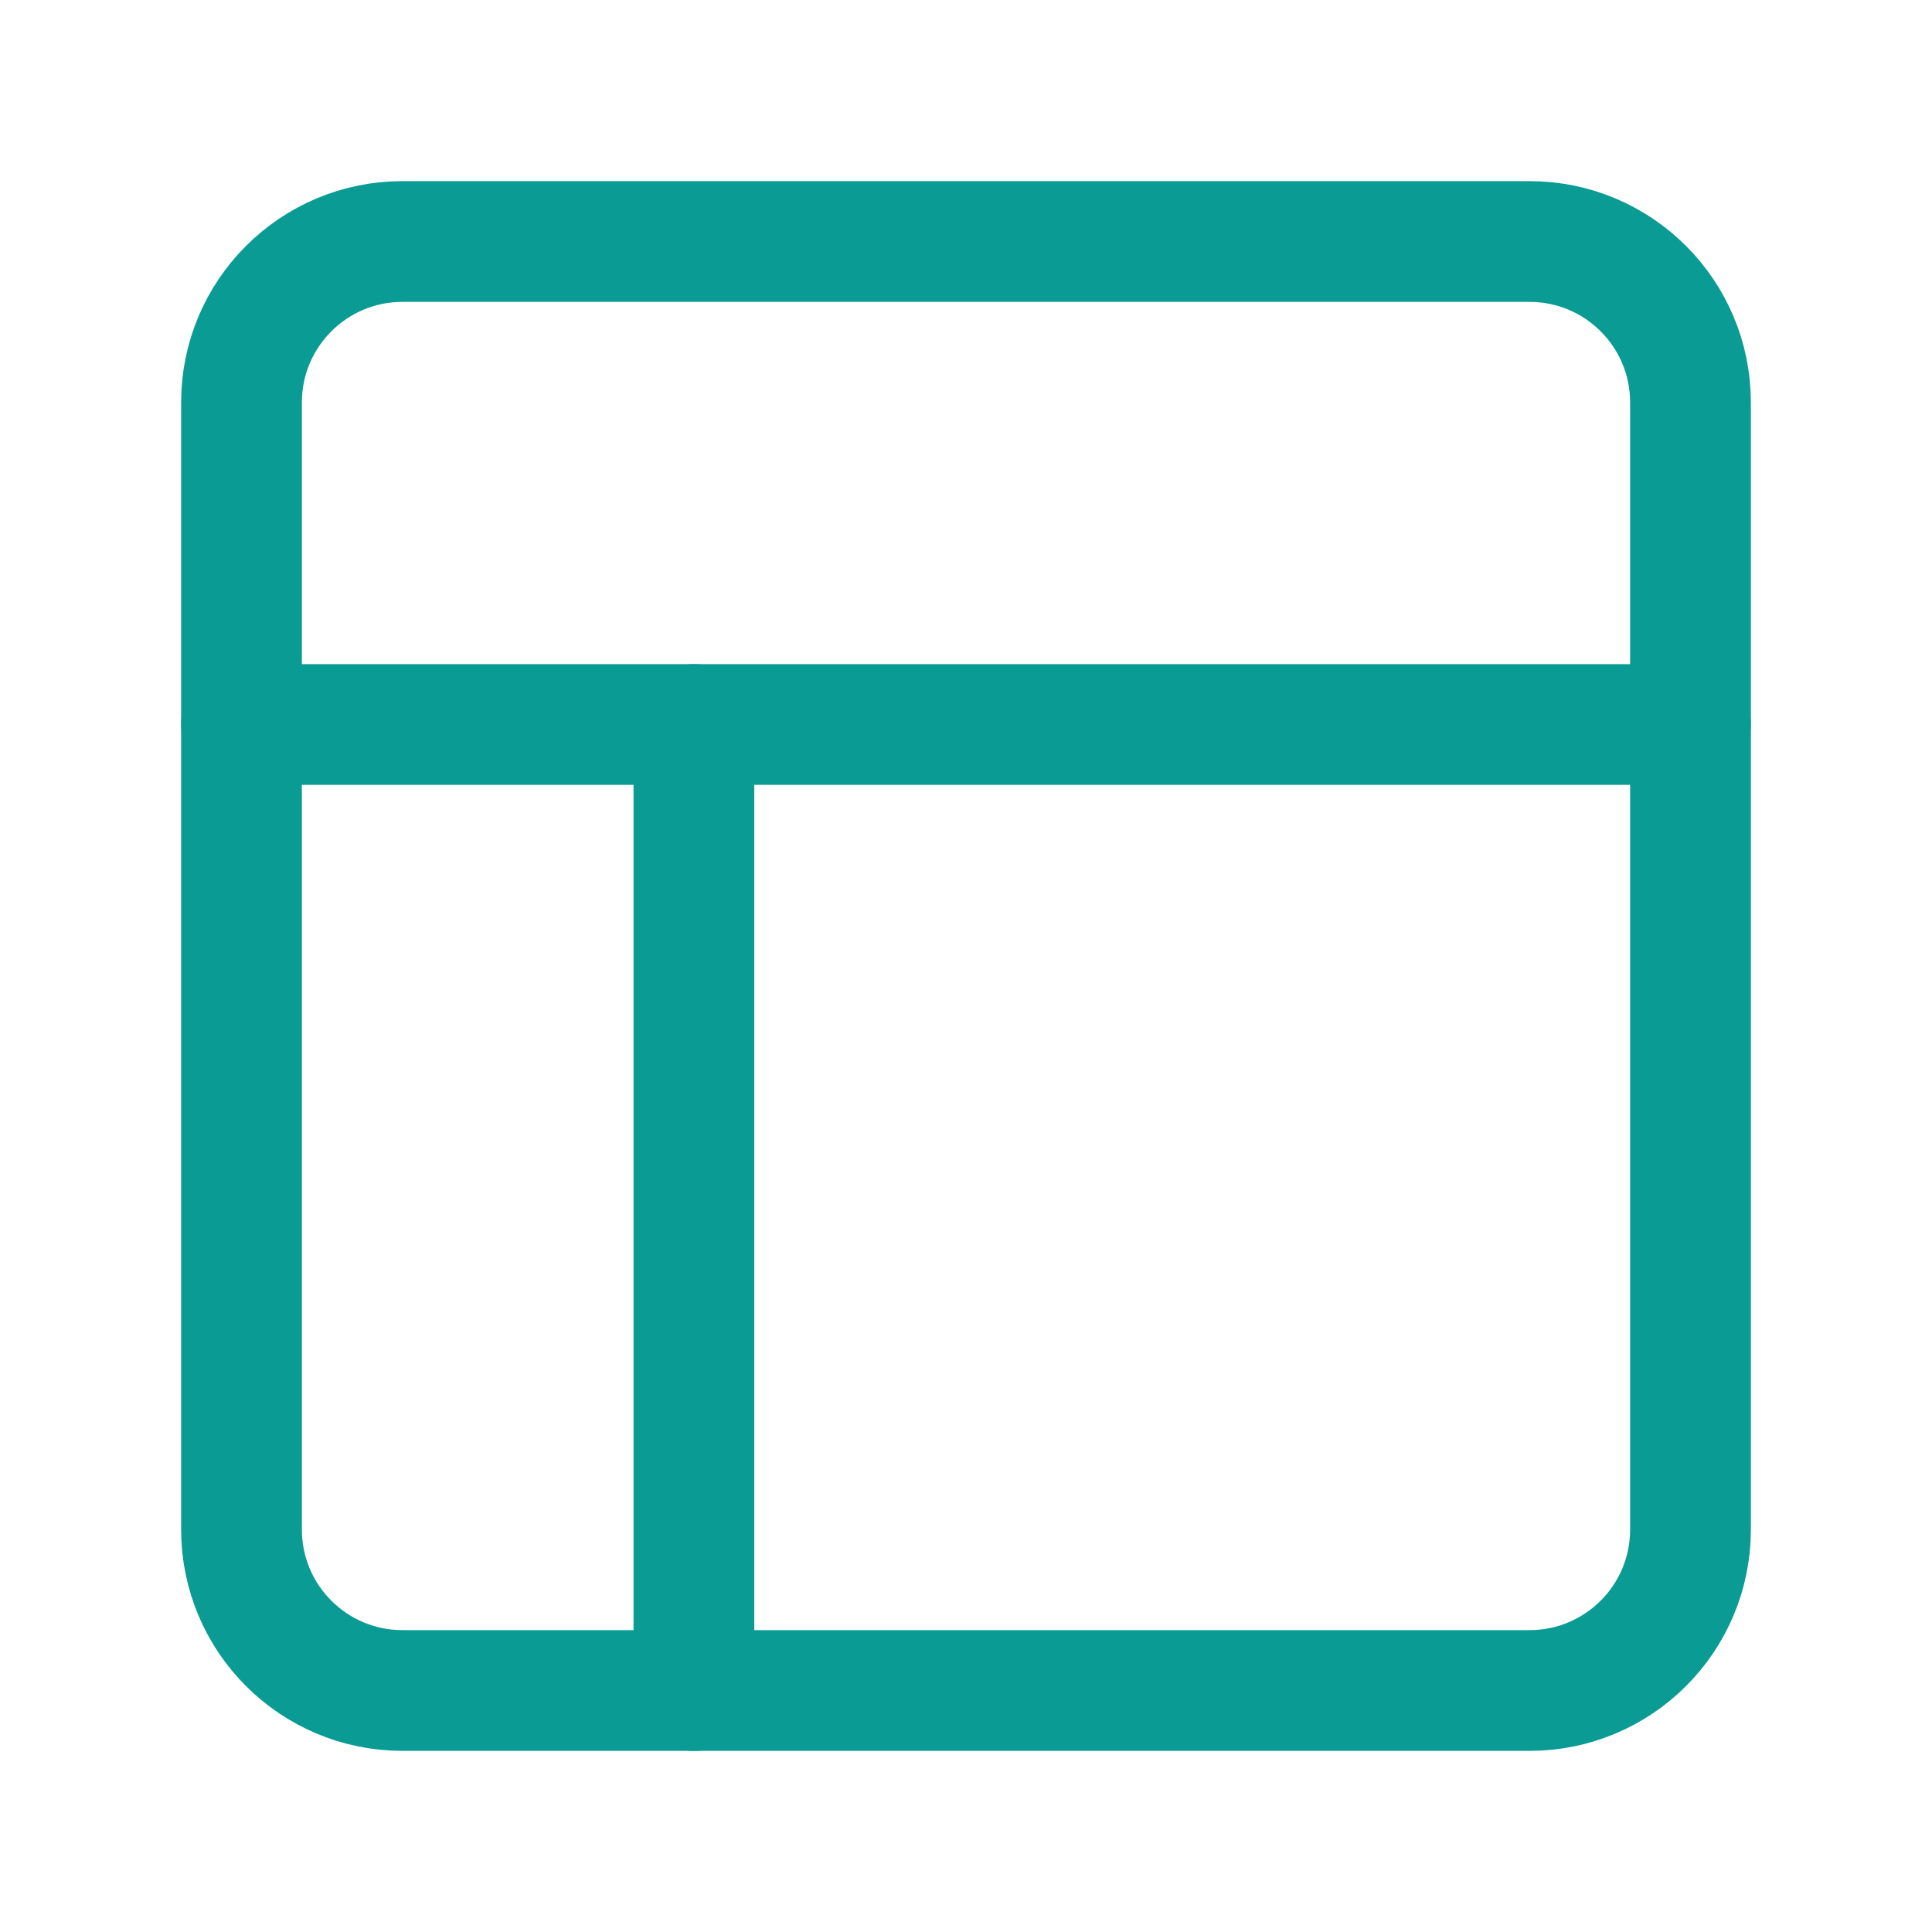
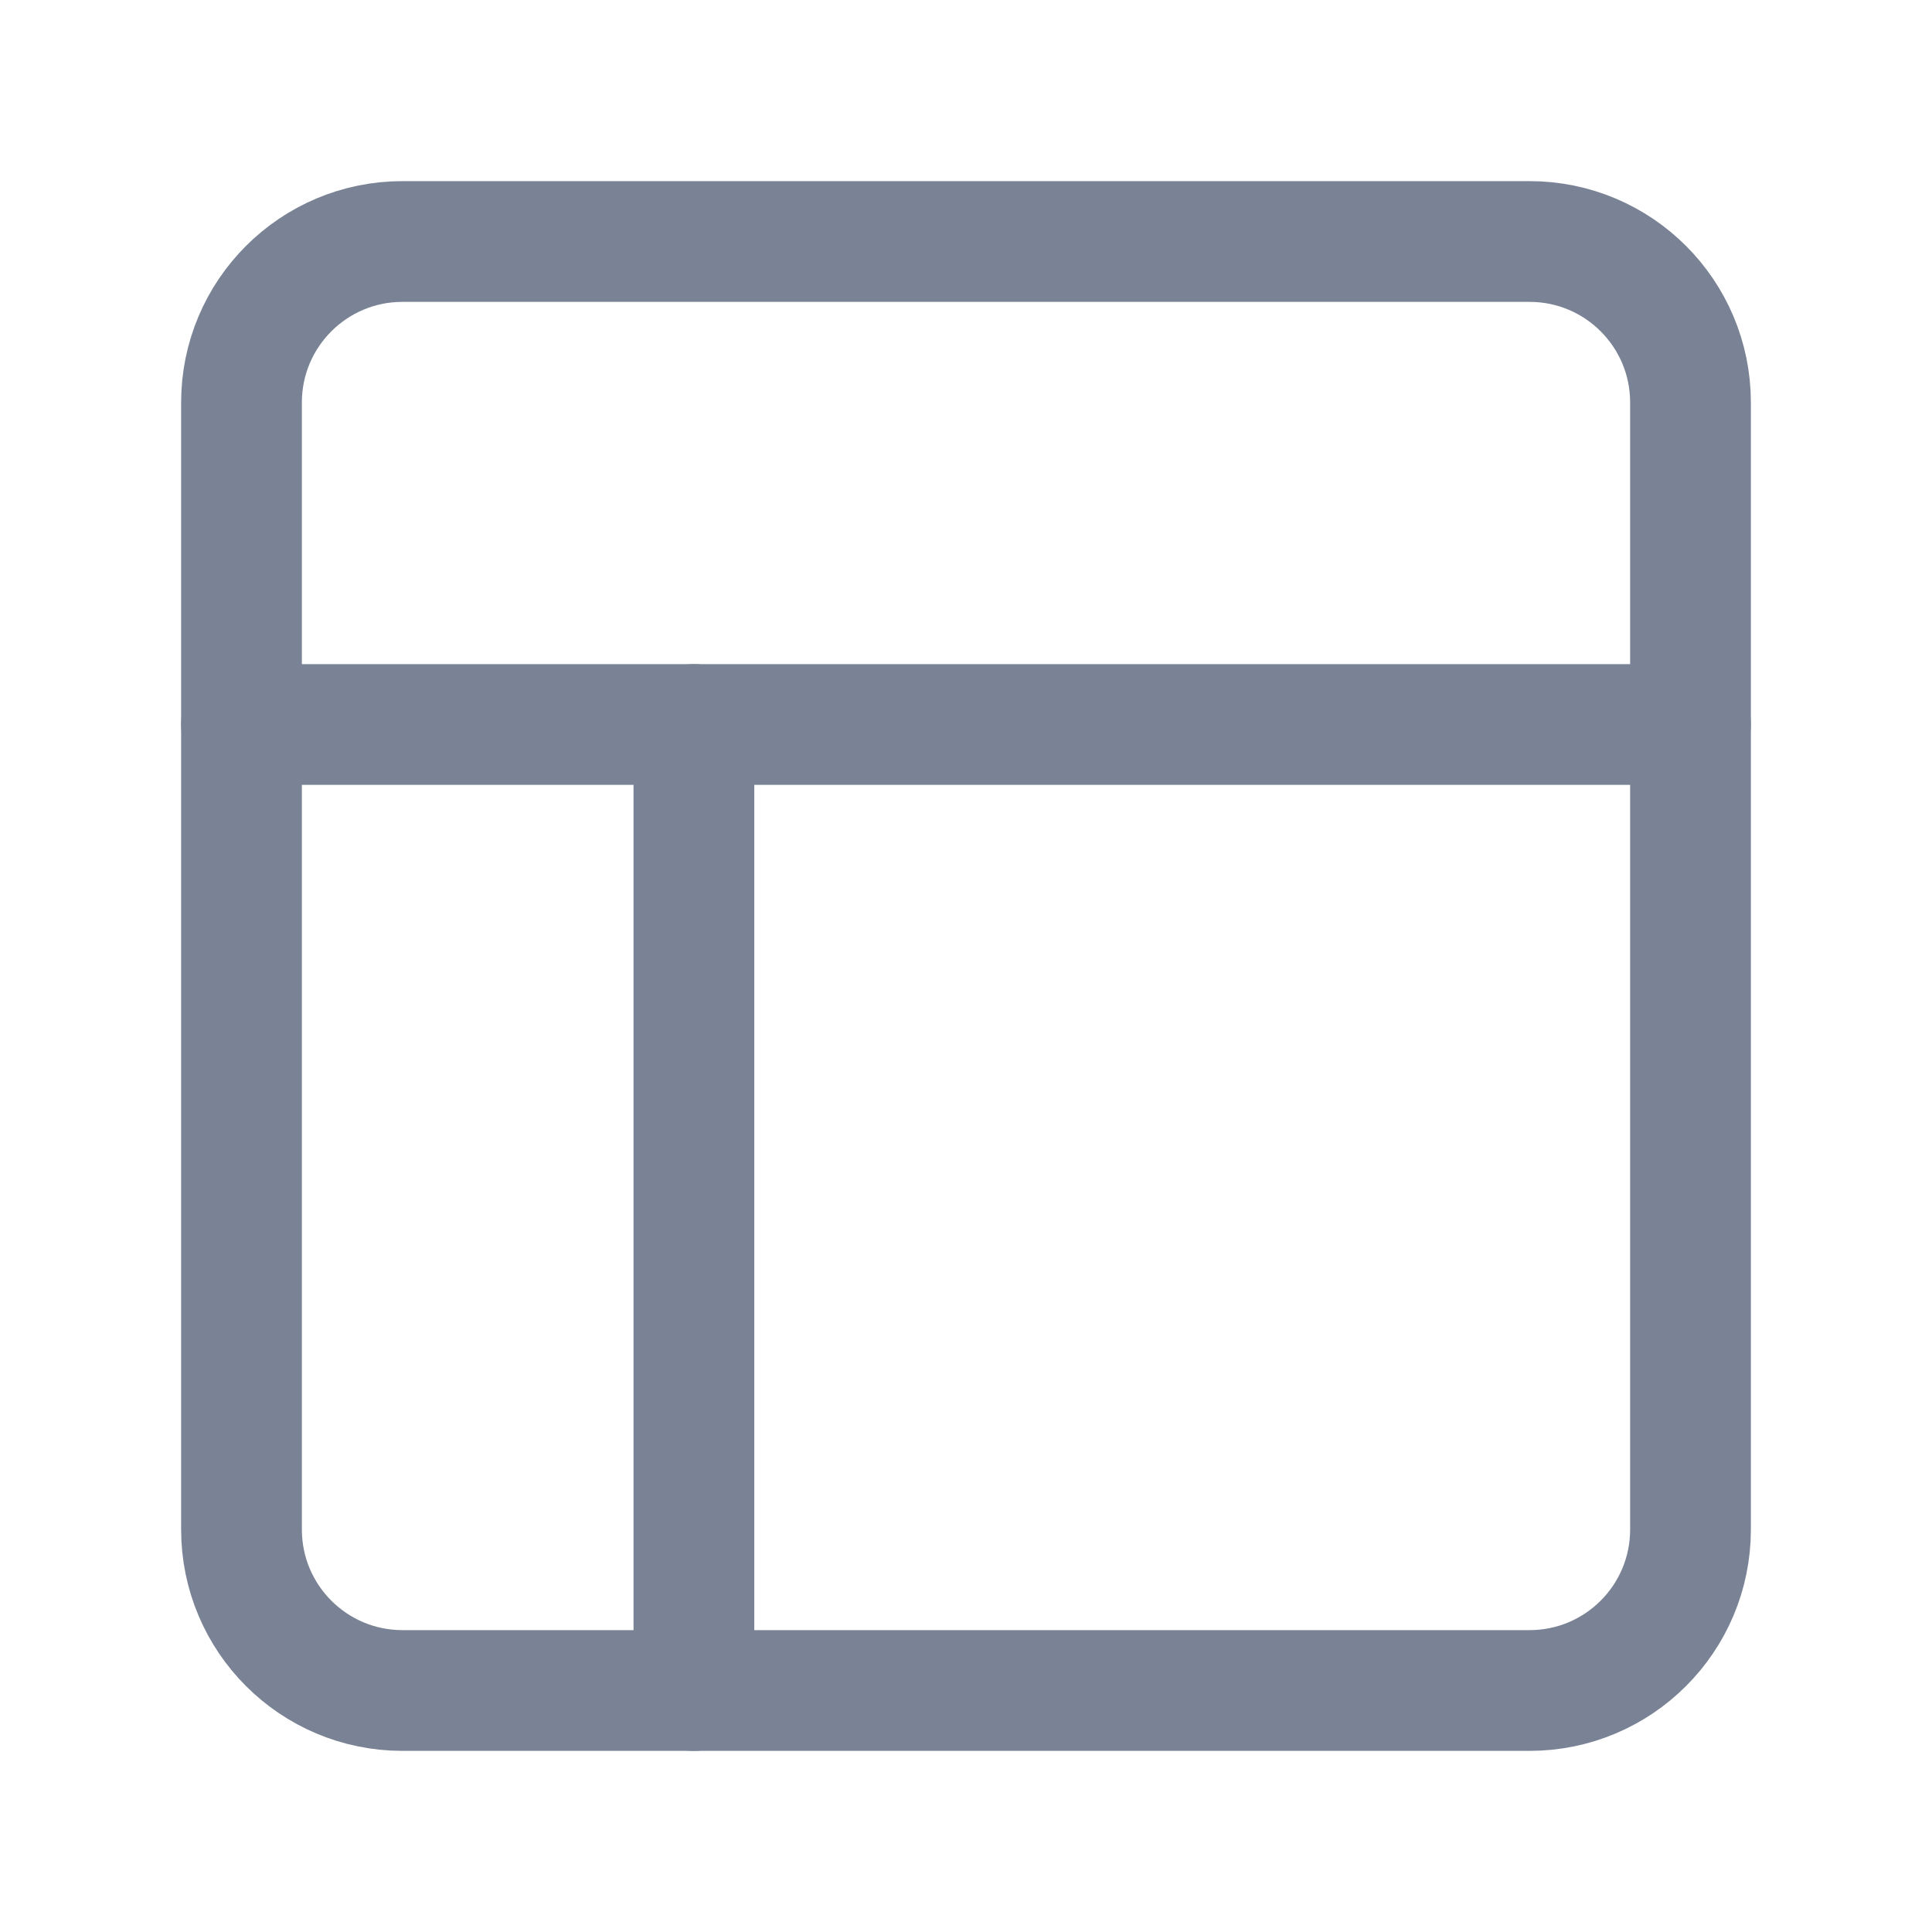
<svg xmlns="http://www.w3.org/2000/svg" width="24" height="24" viewBox="0 0 24 24" fill="none">
-   <path d="M21 9H3" stroke="#0A9B94" stroke-width="1.5" stroke-linecap="round" stroke-linejoin="round" />
-   <path d="M8.62 9V21" stroke="#0A9B94" stroke-width="1.5" stroke-linecap="round" stroke-linejoin="round" />
-   <path fill-rule="evenodd" clip-rule="evenodd" d="M19 21H5C3.895 21 3 20.105 3 19V5C3 3.895 3.895 3 5 3H19C20.105 3 21 3.895 21 5V19C21 20.105 20.105 21 19 21Z" stroke="#0A9B94" stroke-width="1.5" stroke-linecap="round" stroke-linejoin="round" />
+   <path d="M21 9H3" stroke="#7A8395" stroke-width="1.5" stroke-linecap="round" stroke-linejoin="round" />
+   <path d="M8.62 9V21" stroke="#7A8395" stroke-width="1.5" stroke-linecap="round" stroke-linejoin="round" />
+   <path fill-rule="evenodd" clip-rule="evenodd" d="M19 21H5C3.895 21 3 20.105 3 19V5C3 3.895 3.895 3 5 3H19C20.105 3 21 3.895 21 5V19C21 20.105 20.105 21 19 21Z" stroke="#7A8395" stroke-width="1.5" stroke-linecap="round" stroke-linejoin="round" />
</svg>
